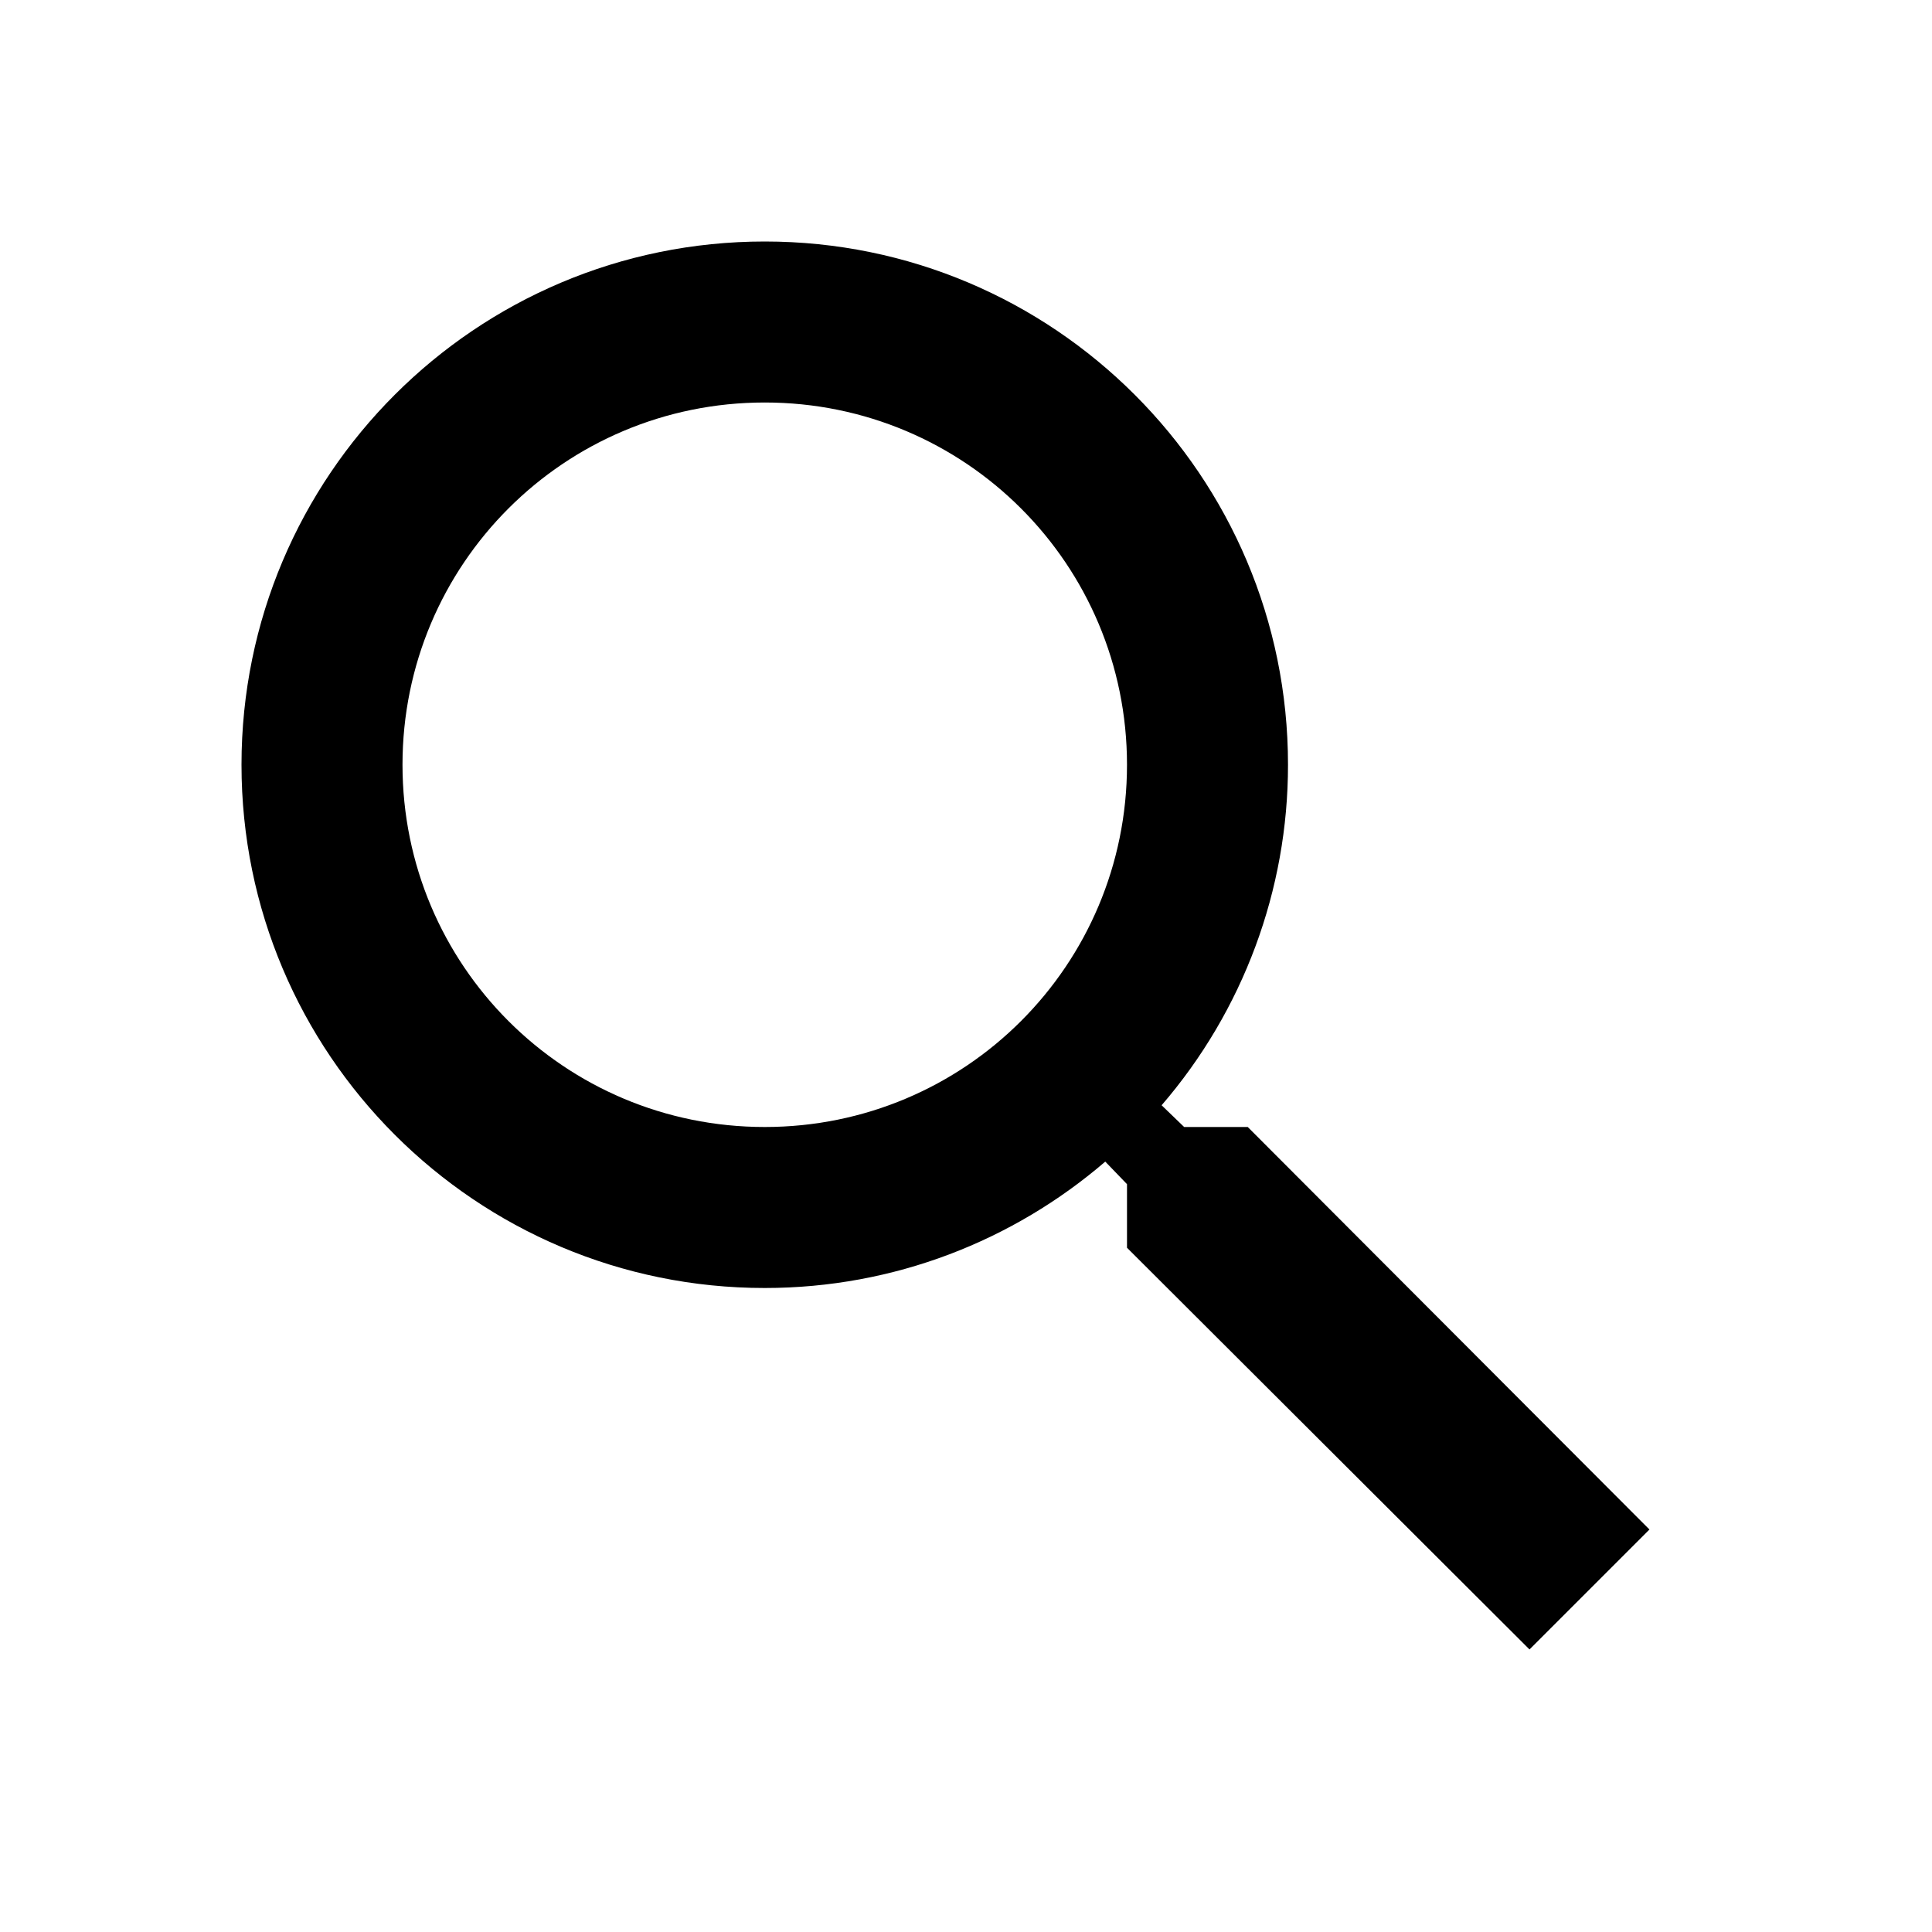
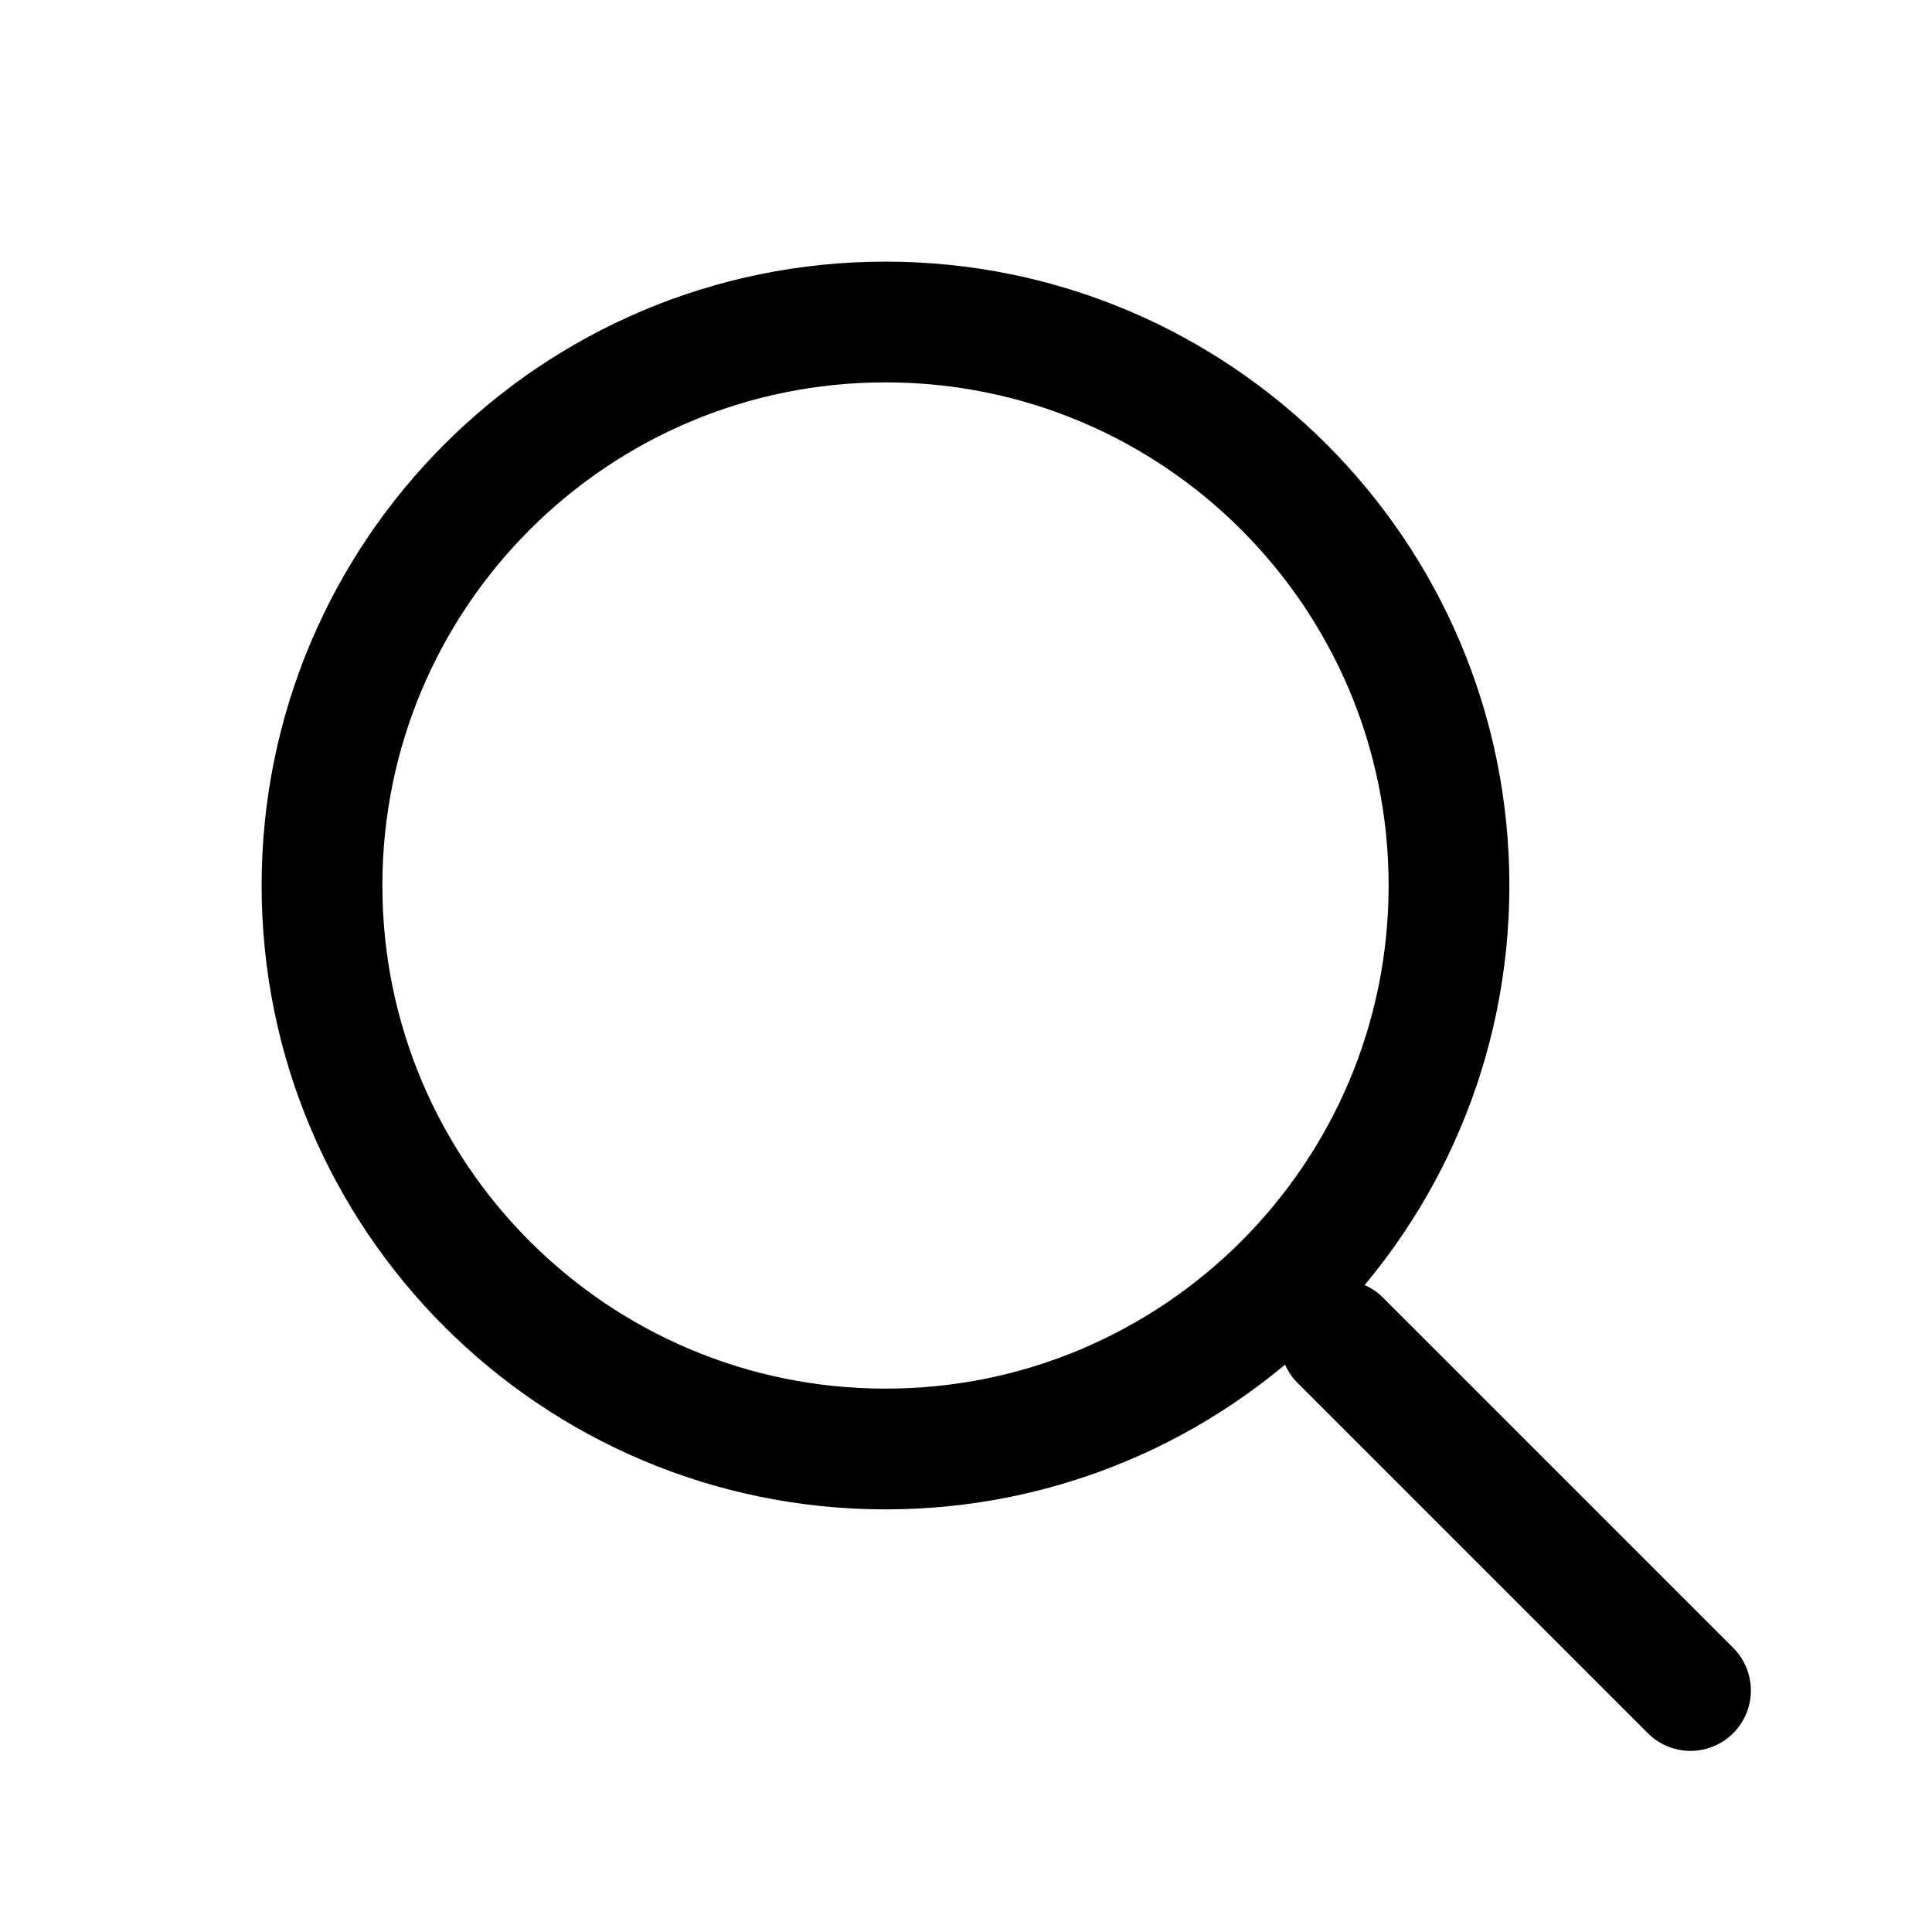
- <svg xmlns="http://www.w3.org/2000/svg" viewBox="0 0 24 24" fill="currentColor">
-   <path d="M15.5 14h-.79l-.28-.27A6.471 6.471 0 0 0 16 9.5 6.5 6.5 0 1 0 9.5 16c1.61 0 3.09-.59 4.23-1.57l.27.28v.79l5 4.99L20.49 19l-4.99-5zm-6 0C7.01 14 5 11.99 5 9.5S7.01 5 9.5 5 14 7.01 14 9.5 11.99 14 9.5 14z" />
+ <svg xmlns="http://www.w3.org/2000/svg" viewBox="0 0 24 24" fill="none" stroke="currentColor" stroke-width="1.5" stroke-linecap="round" stroke-linejoin="round">
+   <circle cx="11" cy="11" r="7" />
+   <path d="M21 21l-4.35-4.35" />
</svg>
